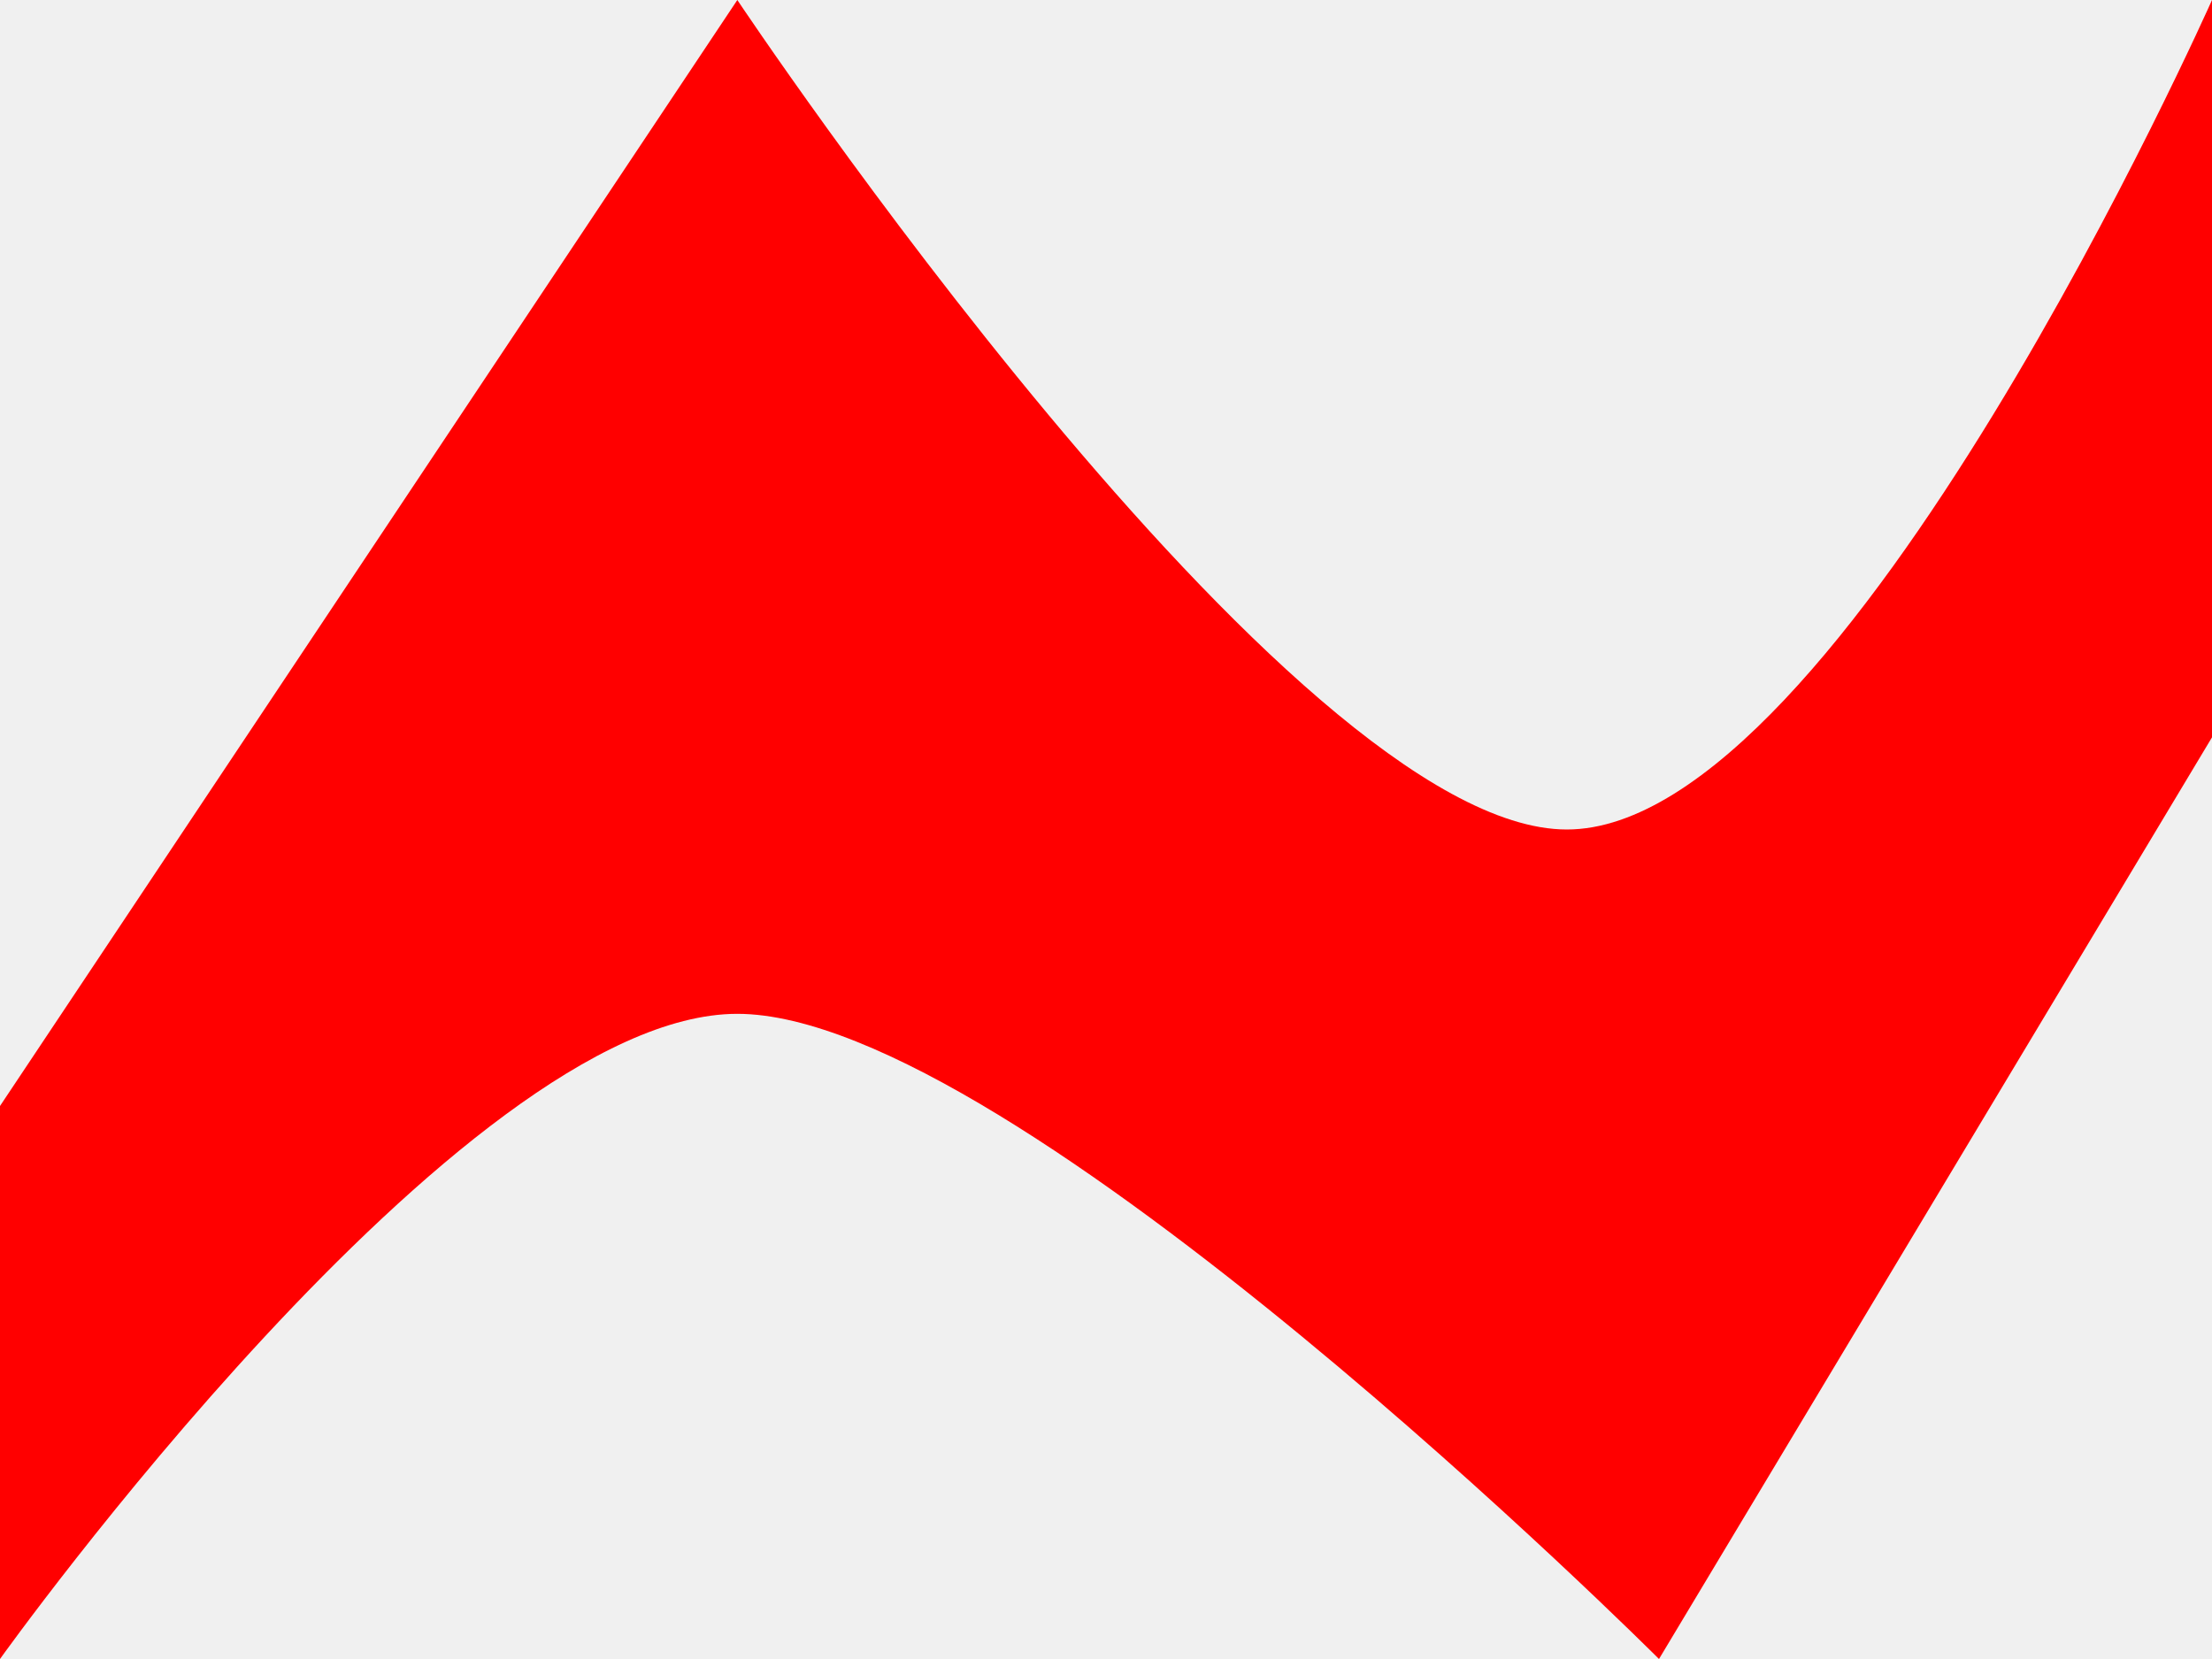
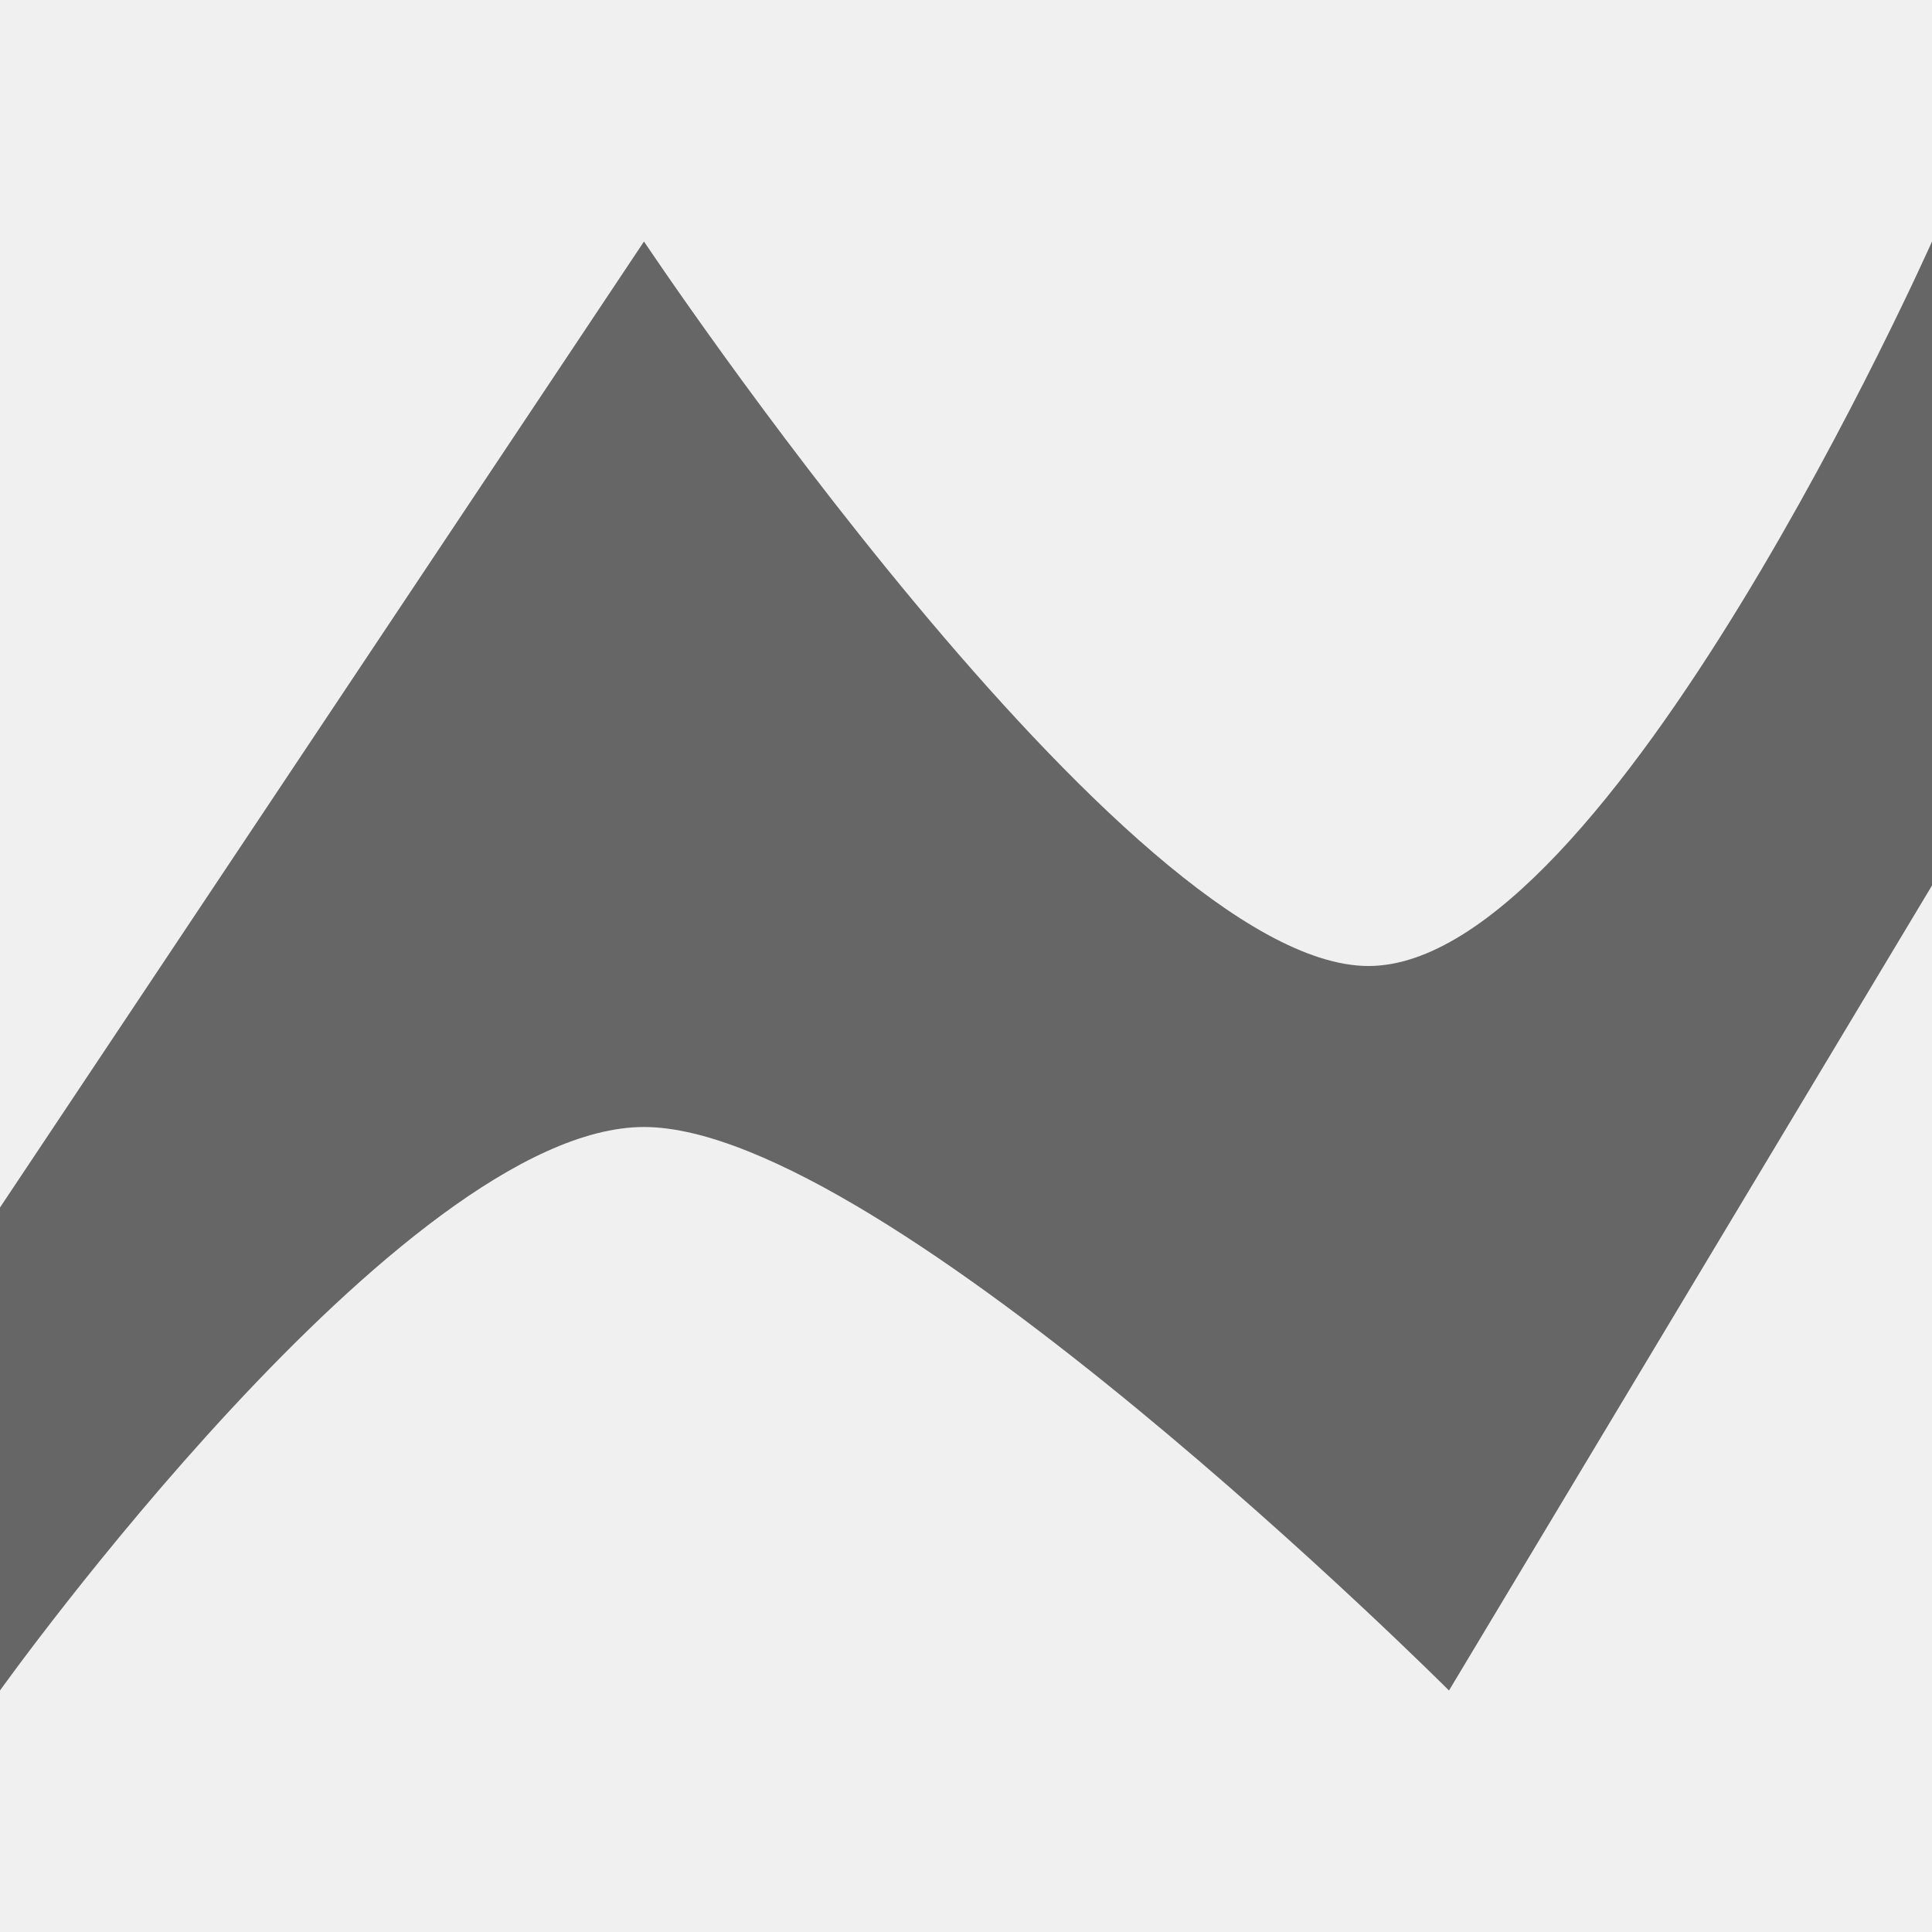
- <svg xmlns="http://www.w3.org/2000/svg" width="12" height="9" viewBox="0 0 12 9" fill="none">
+ <svg xmlns="http://www.w3.org/2000/svg" width="1em" height="1em" viewBox="0 0 12 9" fill="none">
  <g clip-path="url(#clip0_8_197)">
-     <path d="M12 4V0C12 0 10 4.5 8.5 4.5C7 4.5 4 0 4 0L0 6V9C0 9 2.5 5.5 4 5.5C5.5 5.5 9 9 9 9L12 4Z" fill="#FF0000" />
+     <path d="M12 4V0C12 0 10 4.5 8.5 4.5C7 4.5 4 0 4 0L0 6V9C0 9 2.5 5.5 4 5.5C5.5 5.5 9 9 9 9L12 4Z" fill="#666666" />
  </g>
  <defs>
    <clipPath id="clip0_8_197">
-       <rect width="12" height="9" fill="white" />
+       <rect width="12" height="9" fill="#666666" />
    </clipPath>
  </defs>
</svg>
